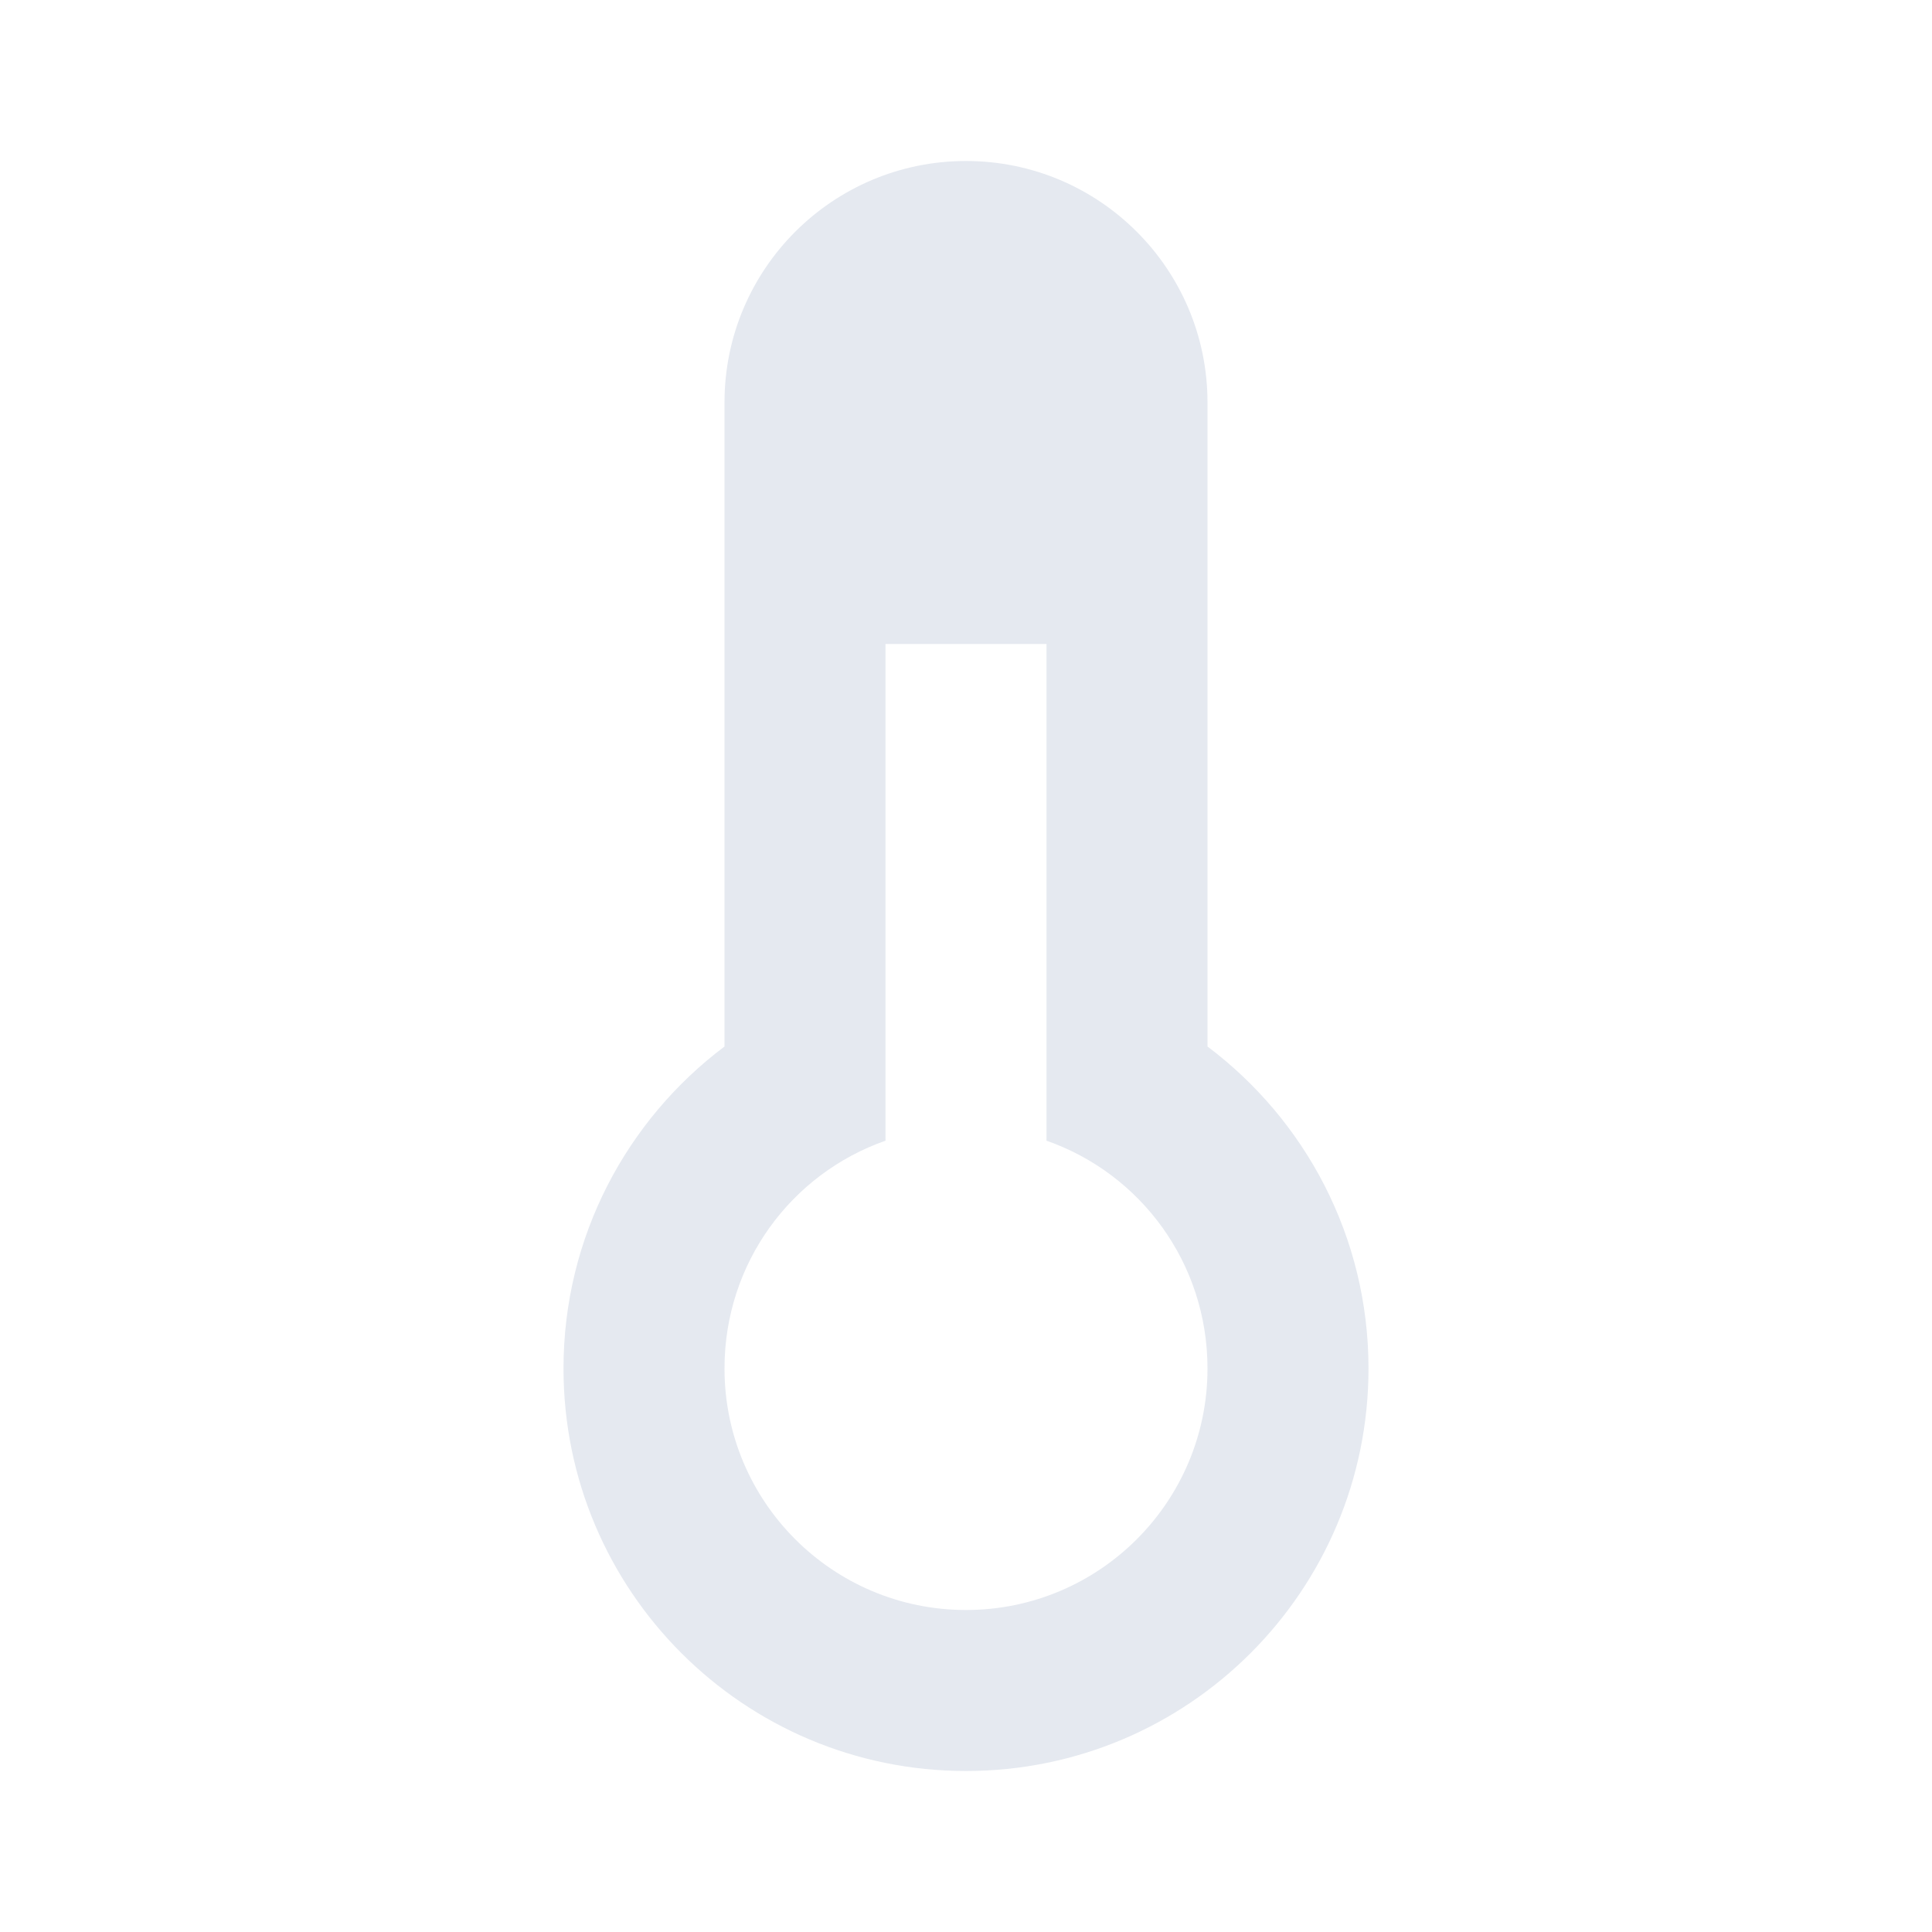
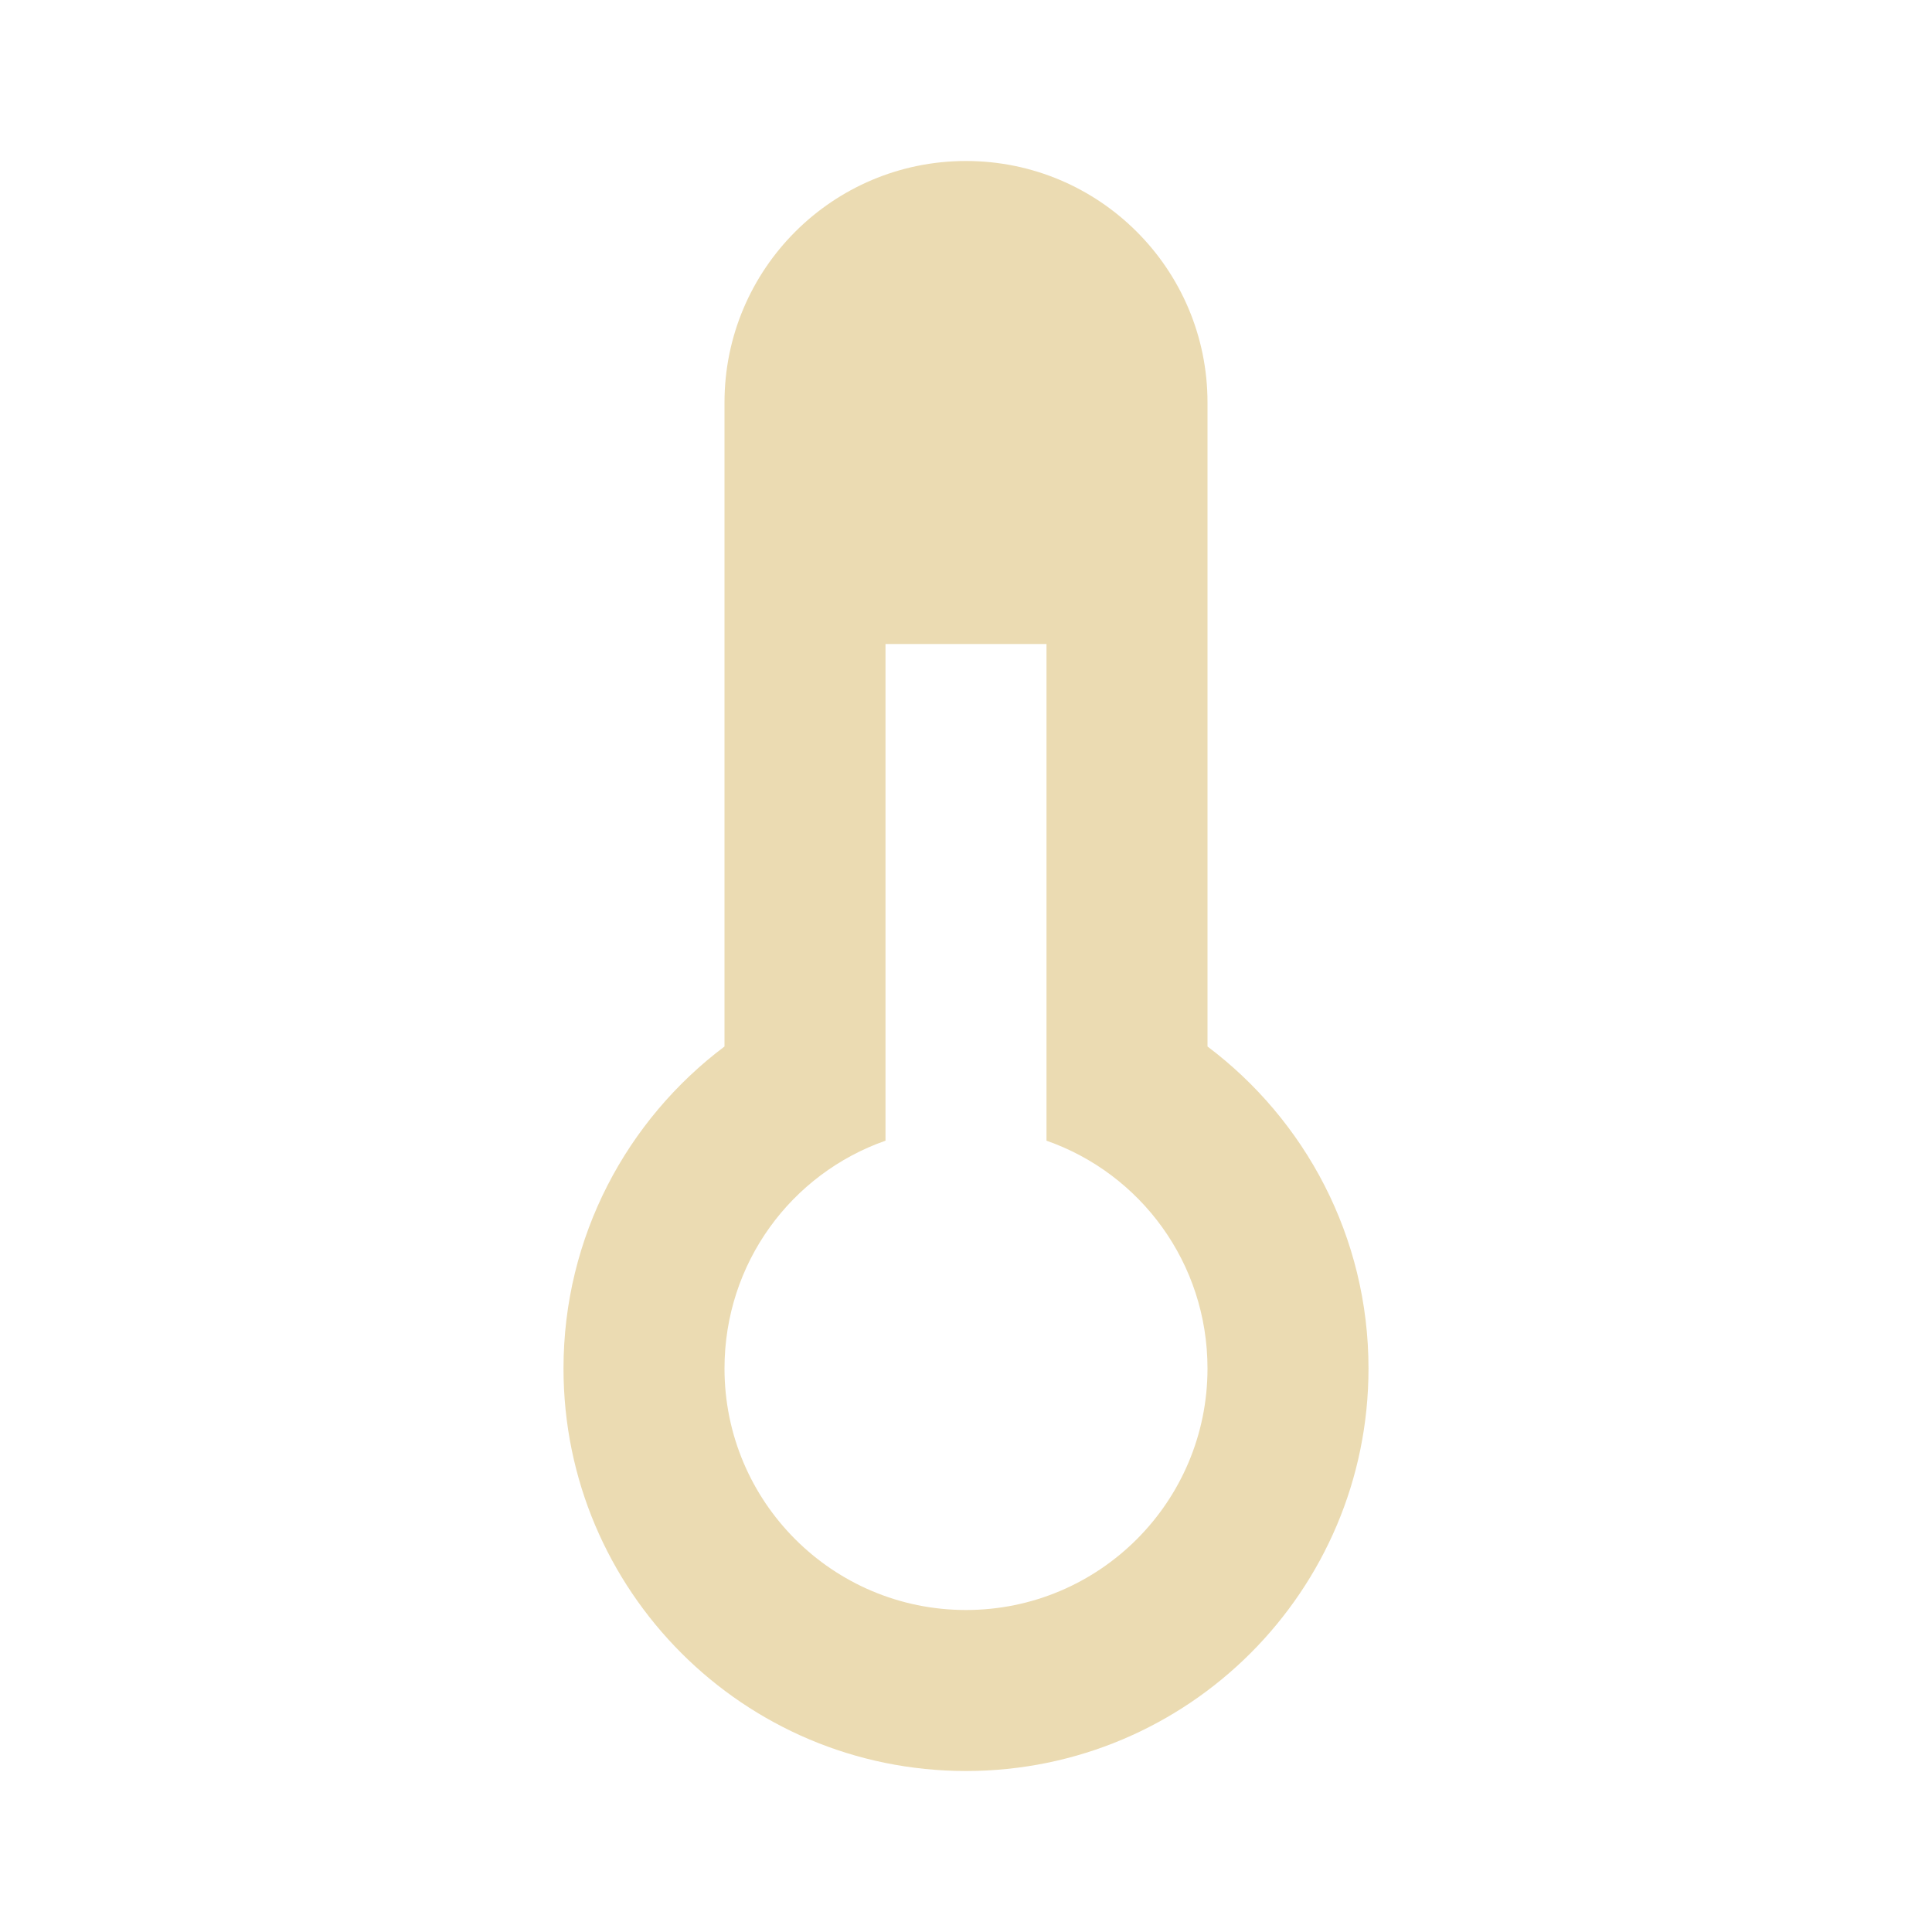
<svg xmlns="http://www.w3.org/2000/svg" version="1.1" width="240" height="240" viewBox="0 0 24 24">
-   <path fill="#e5e9f0" d="M17,17A5,5 0 0,1 12,22A5,5 0 0,1 7,17C7,15.36 7.79,13.91 9,13V5A3,3 0 0,1 12,2A3,3 0 0,1 15,5V13C16.21,13.91 17,15.36 17,17M11,8V14.17C9.83,14.58 9,15.69 9,17A3,3 0 0,0 12,20A3,3 0 0,0 15,17C15,15.69 14.17,14.58 13,14.17V8H11Z" />
+   <path fill="#EBDBB2" d="M17,17A5,5 0 0,1 12,22A5,5 0 0,1 7,17C7,15.36 7.79,13.91 9,13V5A3,3 0 0,1 12,2A3,3 0 0,1 15,5V13C16.21,13.91 17,15.36 17,17M11,8V14.17C9.83,14.58 9,15.69 9,17A3,3 0 0,0 12,20A3,3 0 0,0 15,17C15,15.69 14.17,14.58 13,14.17V8H11Z" />
</svg>
